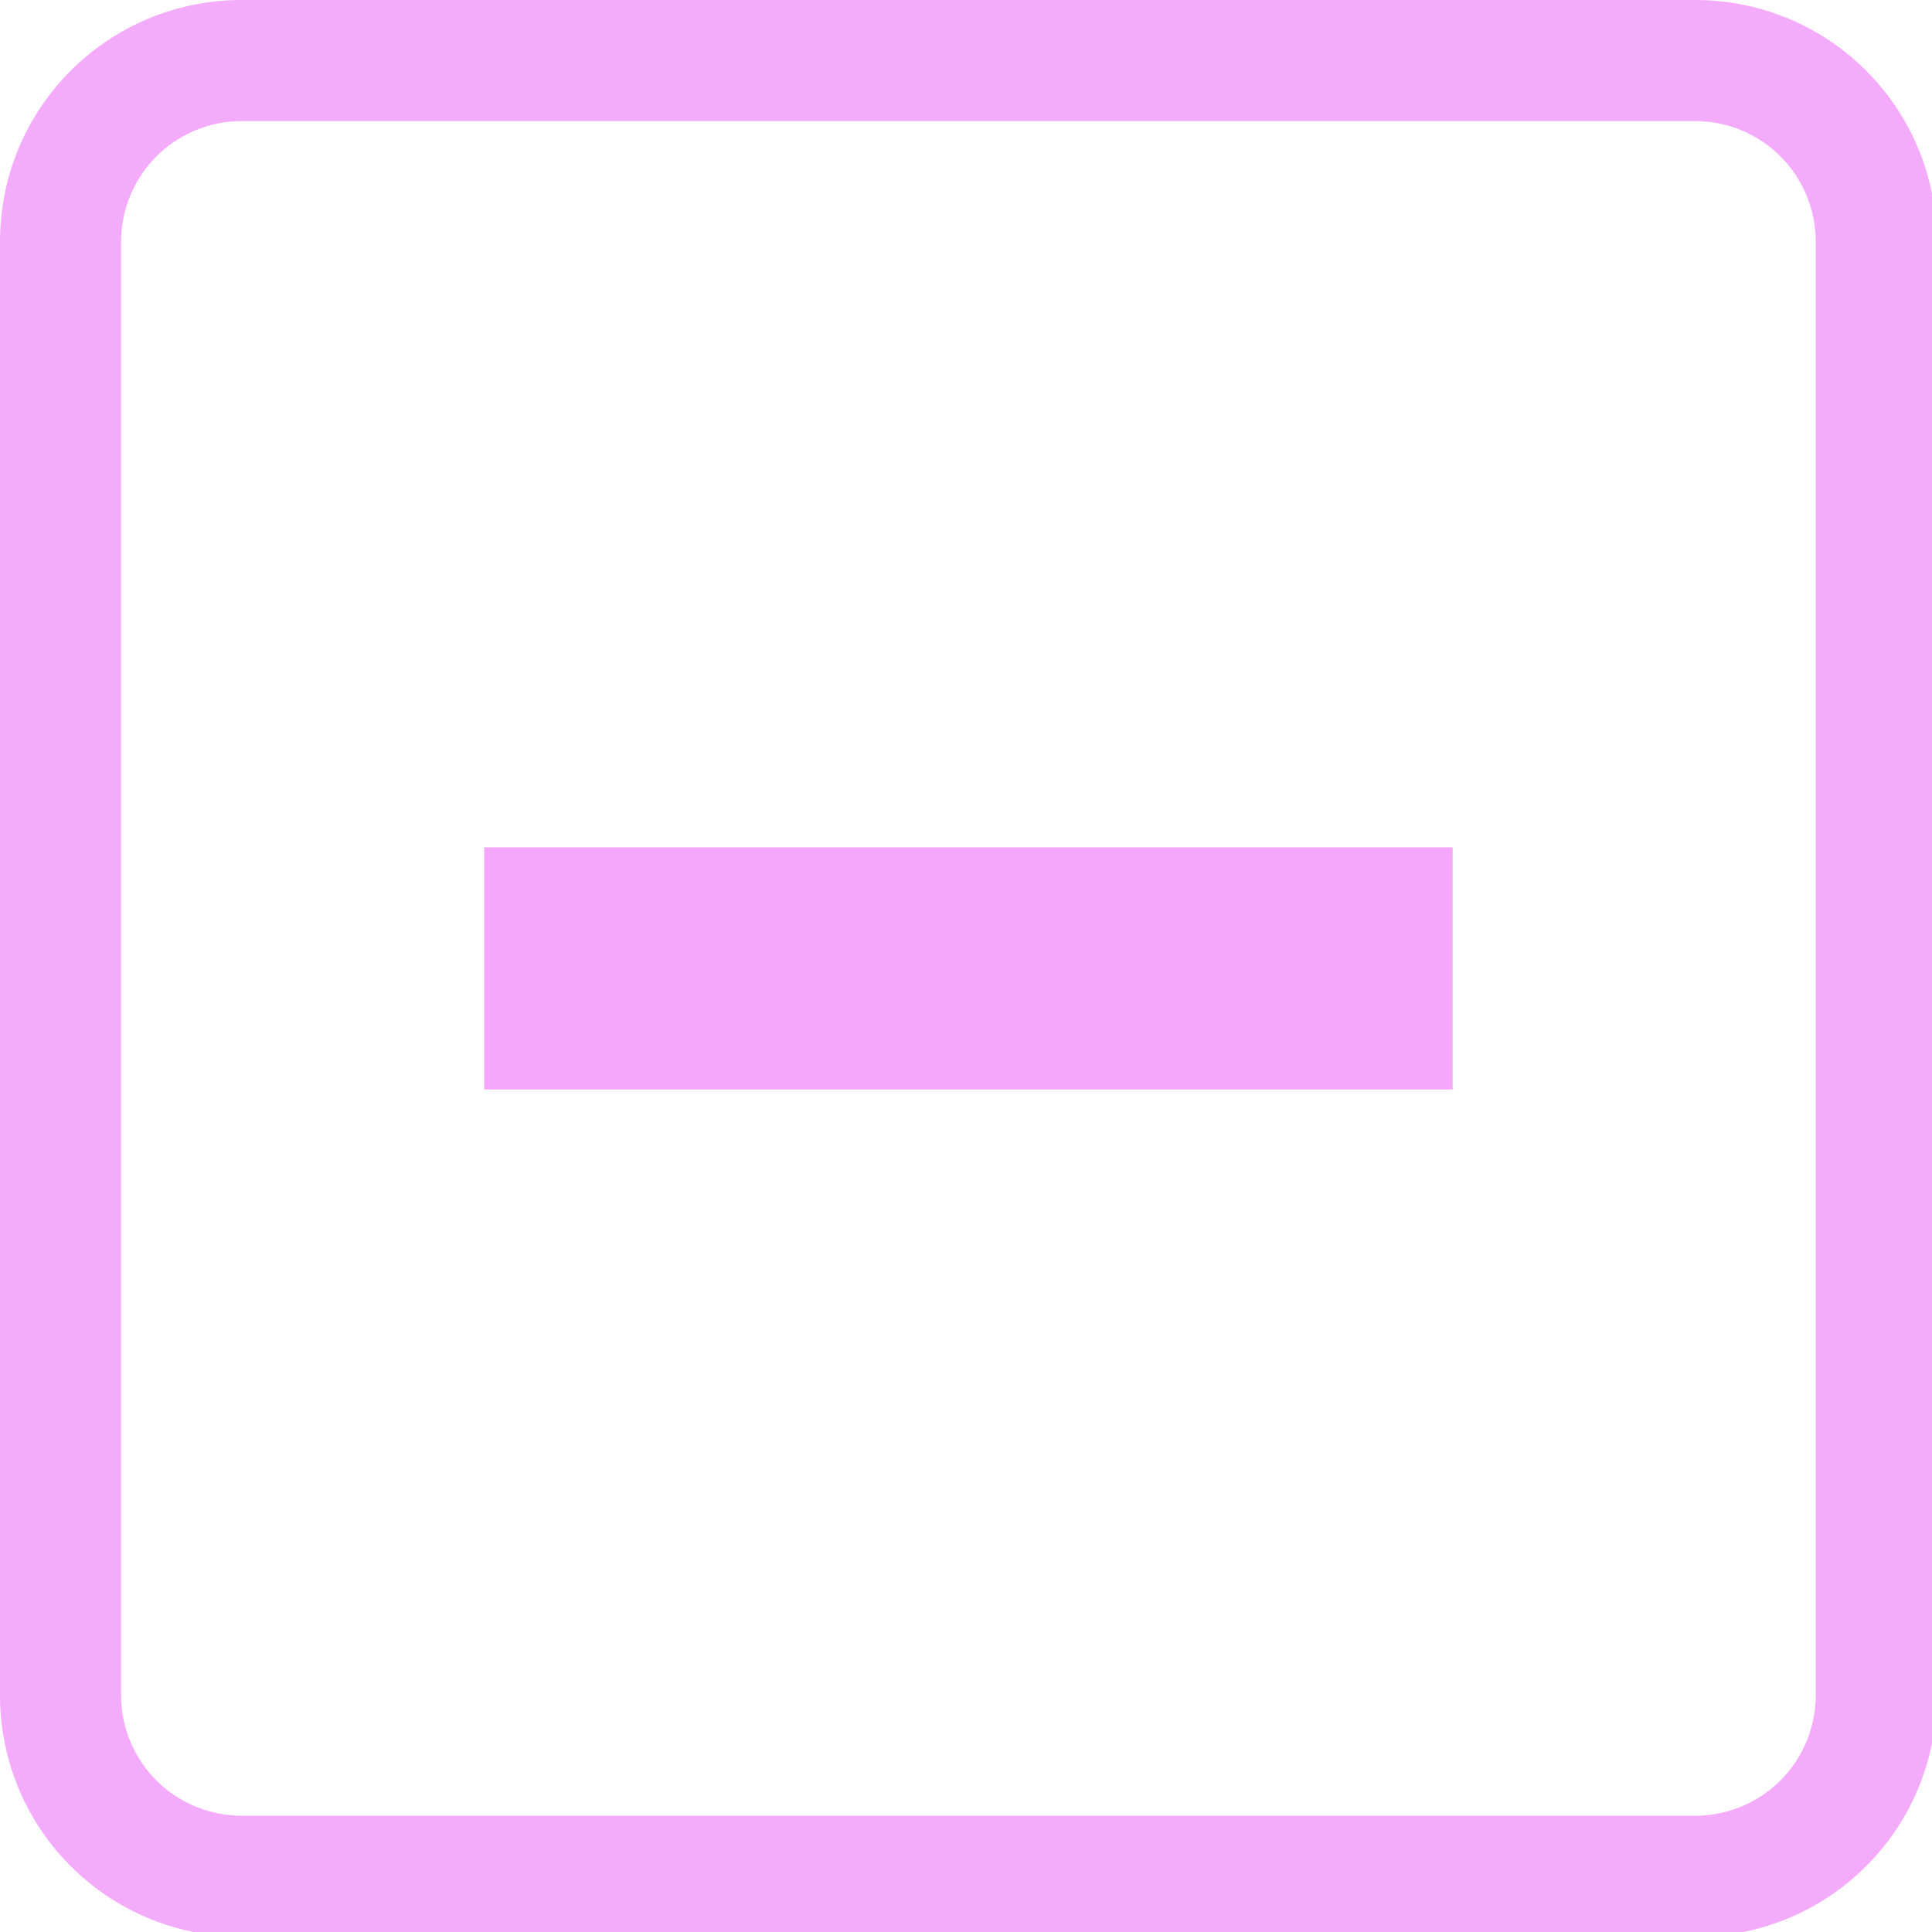
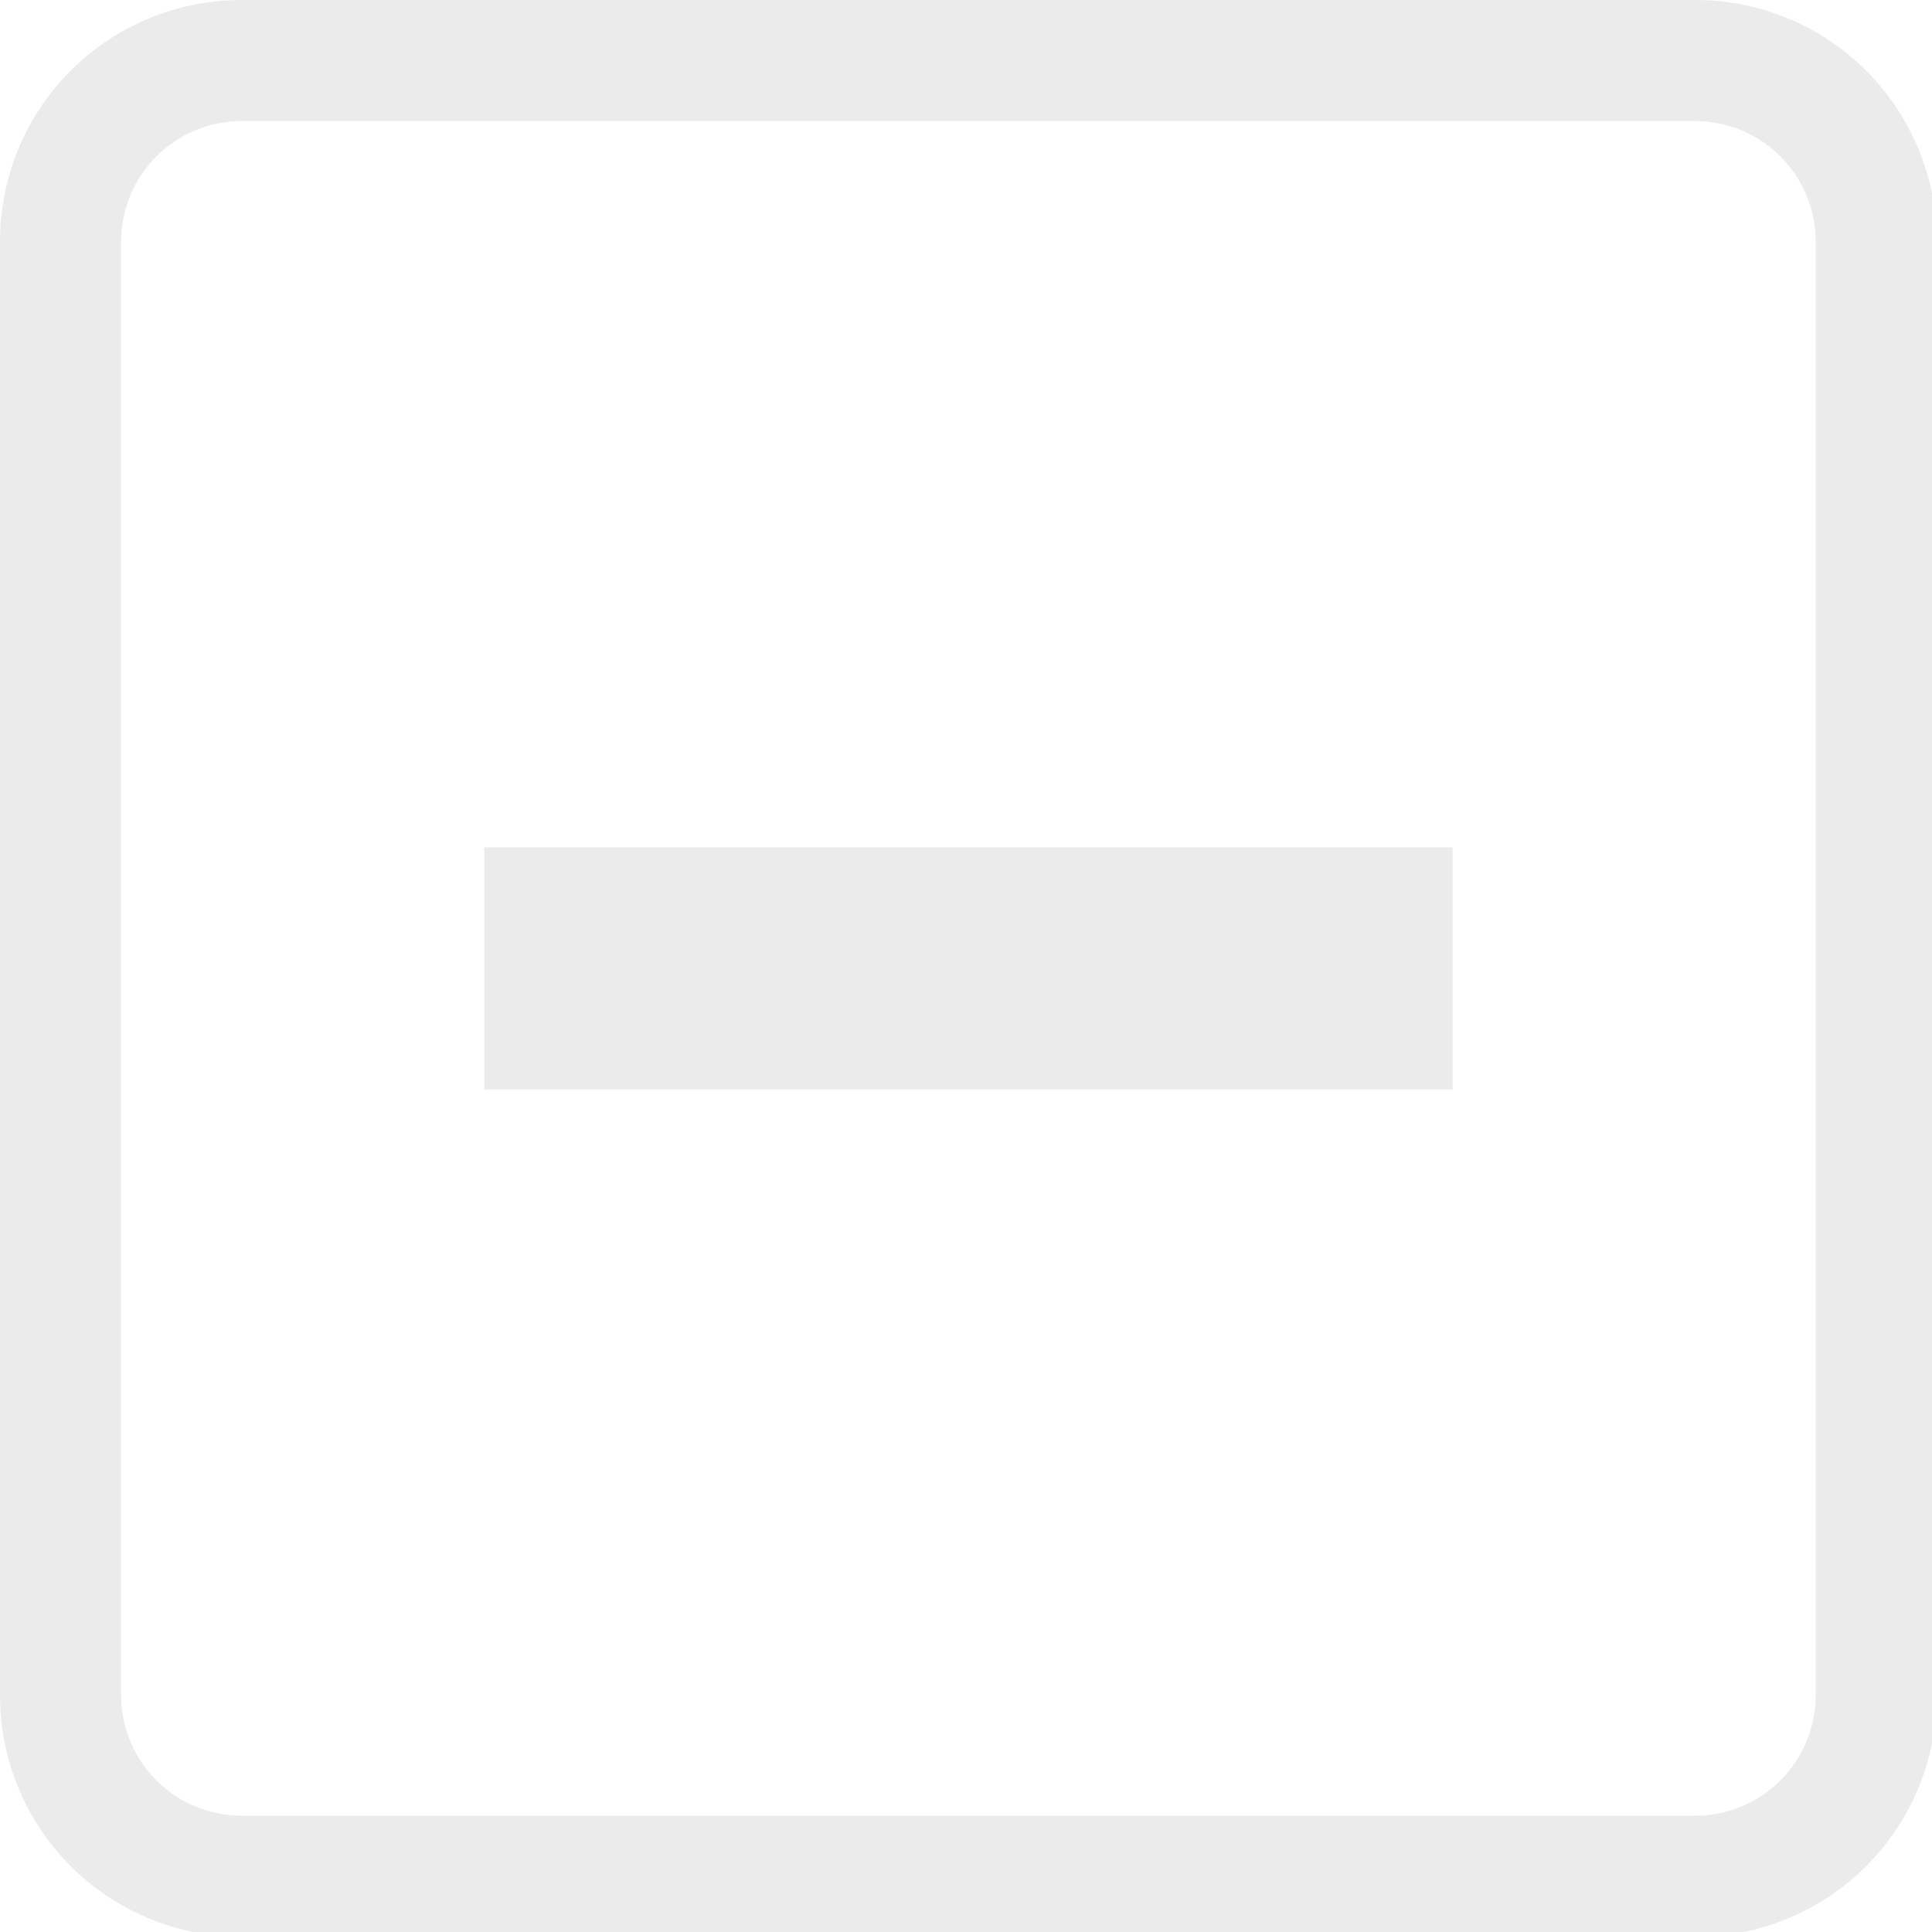
<svg xmlns="http://www.w3.org/2000/svg" width="133pt" height="133pt" viewBox="0 0 133 133" version="1.1">
  <g id="surface1">
-     <path style=" stroke:none;fill-rule:nonzero;fill:#ee6ff8;fill-opacity:0.5;" d="M 16.668 0 C 7.422 0 0 7.422 0 16.668 L 0 116.668 C 0 125.91 7.422 133.332 16.668 133.332 L 116.668 133.332 C 125.91 133.332 133.332 125.91 133.332 116.668 L 133.332 16.668 C 133.332 7.422 125.91 0 116.668 0 Z M 16.668 8.332 L 116.668 8.332 C 121.289 8.332 125 12.043 125 16.668 L 125 116.668 C 125 121.289 121.289 125 116.668 125 L 16.668 125 C 12.043 125 8.332 121.289 8.332 116.668 L 8.332 16.668 C 8.332 12.043 12.043 8.332 16.668 8.332 Z M 16.668 8.332 " />
-     <path style=" stroke:none;fill-rule:nonzero;fill:#ee6ff8;fill-opacity:0.15;" d="M 16.668 0 C 7.422 0 0 7.422 0 16.668 L 0 116.668 C 0 125.91 7.422 133.332 16.668 133.332 L 116.668 133.332 C 125.91 133.332 133.332 125.91 133.332 116.668 L 133.332 16.668 C 133.332 7.422 125.91 0 116.668 0 Z M 16.668 8.332 L 116.668 8.332 C 121.289 8.332 125 12.043 125 16.668 L 125 116.668 C 125 121.289 121.289 125 116.668 125 L 16.668 125 C 12.043 125 8.332 121.289 8.332 116.668 L 8.332 16.668 C 8.332 12.043 12.043 8.332 16.668 8.332 Z M 16.668 8.332 " />
-     <path style=" stroke:none;fill-rule:nonzero;fill:#ee6ff8;fill-opacity:0.6;" d="M 33.332 58.332 L 100 58.332 L 100 75 L 33.332 75 Z M 33.332 58.332 " />
+     <path style=" stroke:none;fill-rule:nonzero;fill:#dddddd;fill-opacity:0.5;" d="M 16.668 0 C 7.422 0 0 7.422 0 16.668 L 0 116.668 C 0 125.91 7.422 133.332 16.668 133.332 L 116.668 133.332 C 125.91 133.332 133.332 125.91 133.332 116.668 L 133.332 16.668 C 133.332 7.422 125.91 0 116.668 0 Z M 16.668 8.332 L 116.668 8.332 C 121.289 8.332 125 12.043 125 16.668 L 125 116.668 C 125 121.289 121.289 125 116.668 125 L 16.668 125 C 12.043 125 8.332 121.289 8.332 116.668 L 8.332 16.668 C 8.332 12.043 12.043 8.332 16.668 8.332 Z M 16.668 8.332 " />
+     <path style=" stroke:none;fill-rule:nonzero;fill:#dddddd;fill-opacity:0.15;" d="M 16.668 0 C 7.422 0 0 7.422 0 16.668 L 0 116.668 C 0 125.91 7.422 133.332 16.668 133.332 L 116.668 133.332 C 125.91 133.332 133.332 125.91 133.332 116.668 L 133.332 16.668 C 133.332 7.422 125.91 0 116.668 0 Z M 16.668 8.332 L 116.668 8.332 C 121.289 8.332 125 12.043 125 16.668 L 125 116.668 C 125 121.289 121.289 125 116.668 125 L 16.668 125 C 12.043 125 8.332 121.289 8.332 116.668 L 8.332 16.668 C 8.332 12.043 12.043 8.332 16.668 8.332 Z M 16.668 8.332 " />
+     <path style=" stroke:none;fill-rule:nonzero;fill:#dddddd;fill-opacity:0.6;" d="M 33.332 58.332 L 100 58.332 L 100 75 L 33.332 75 Z M 33.332 58.332 " />
  </g>
</svg>
